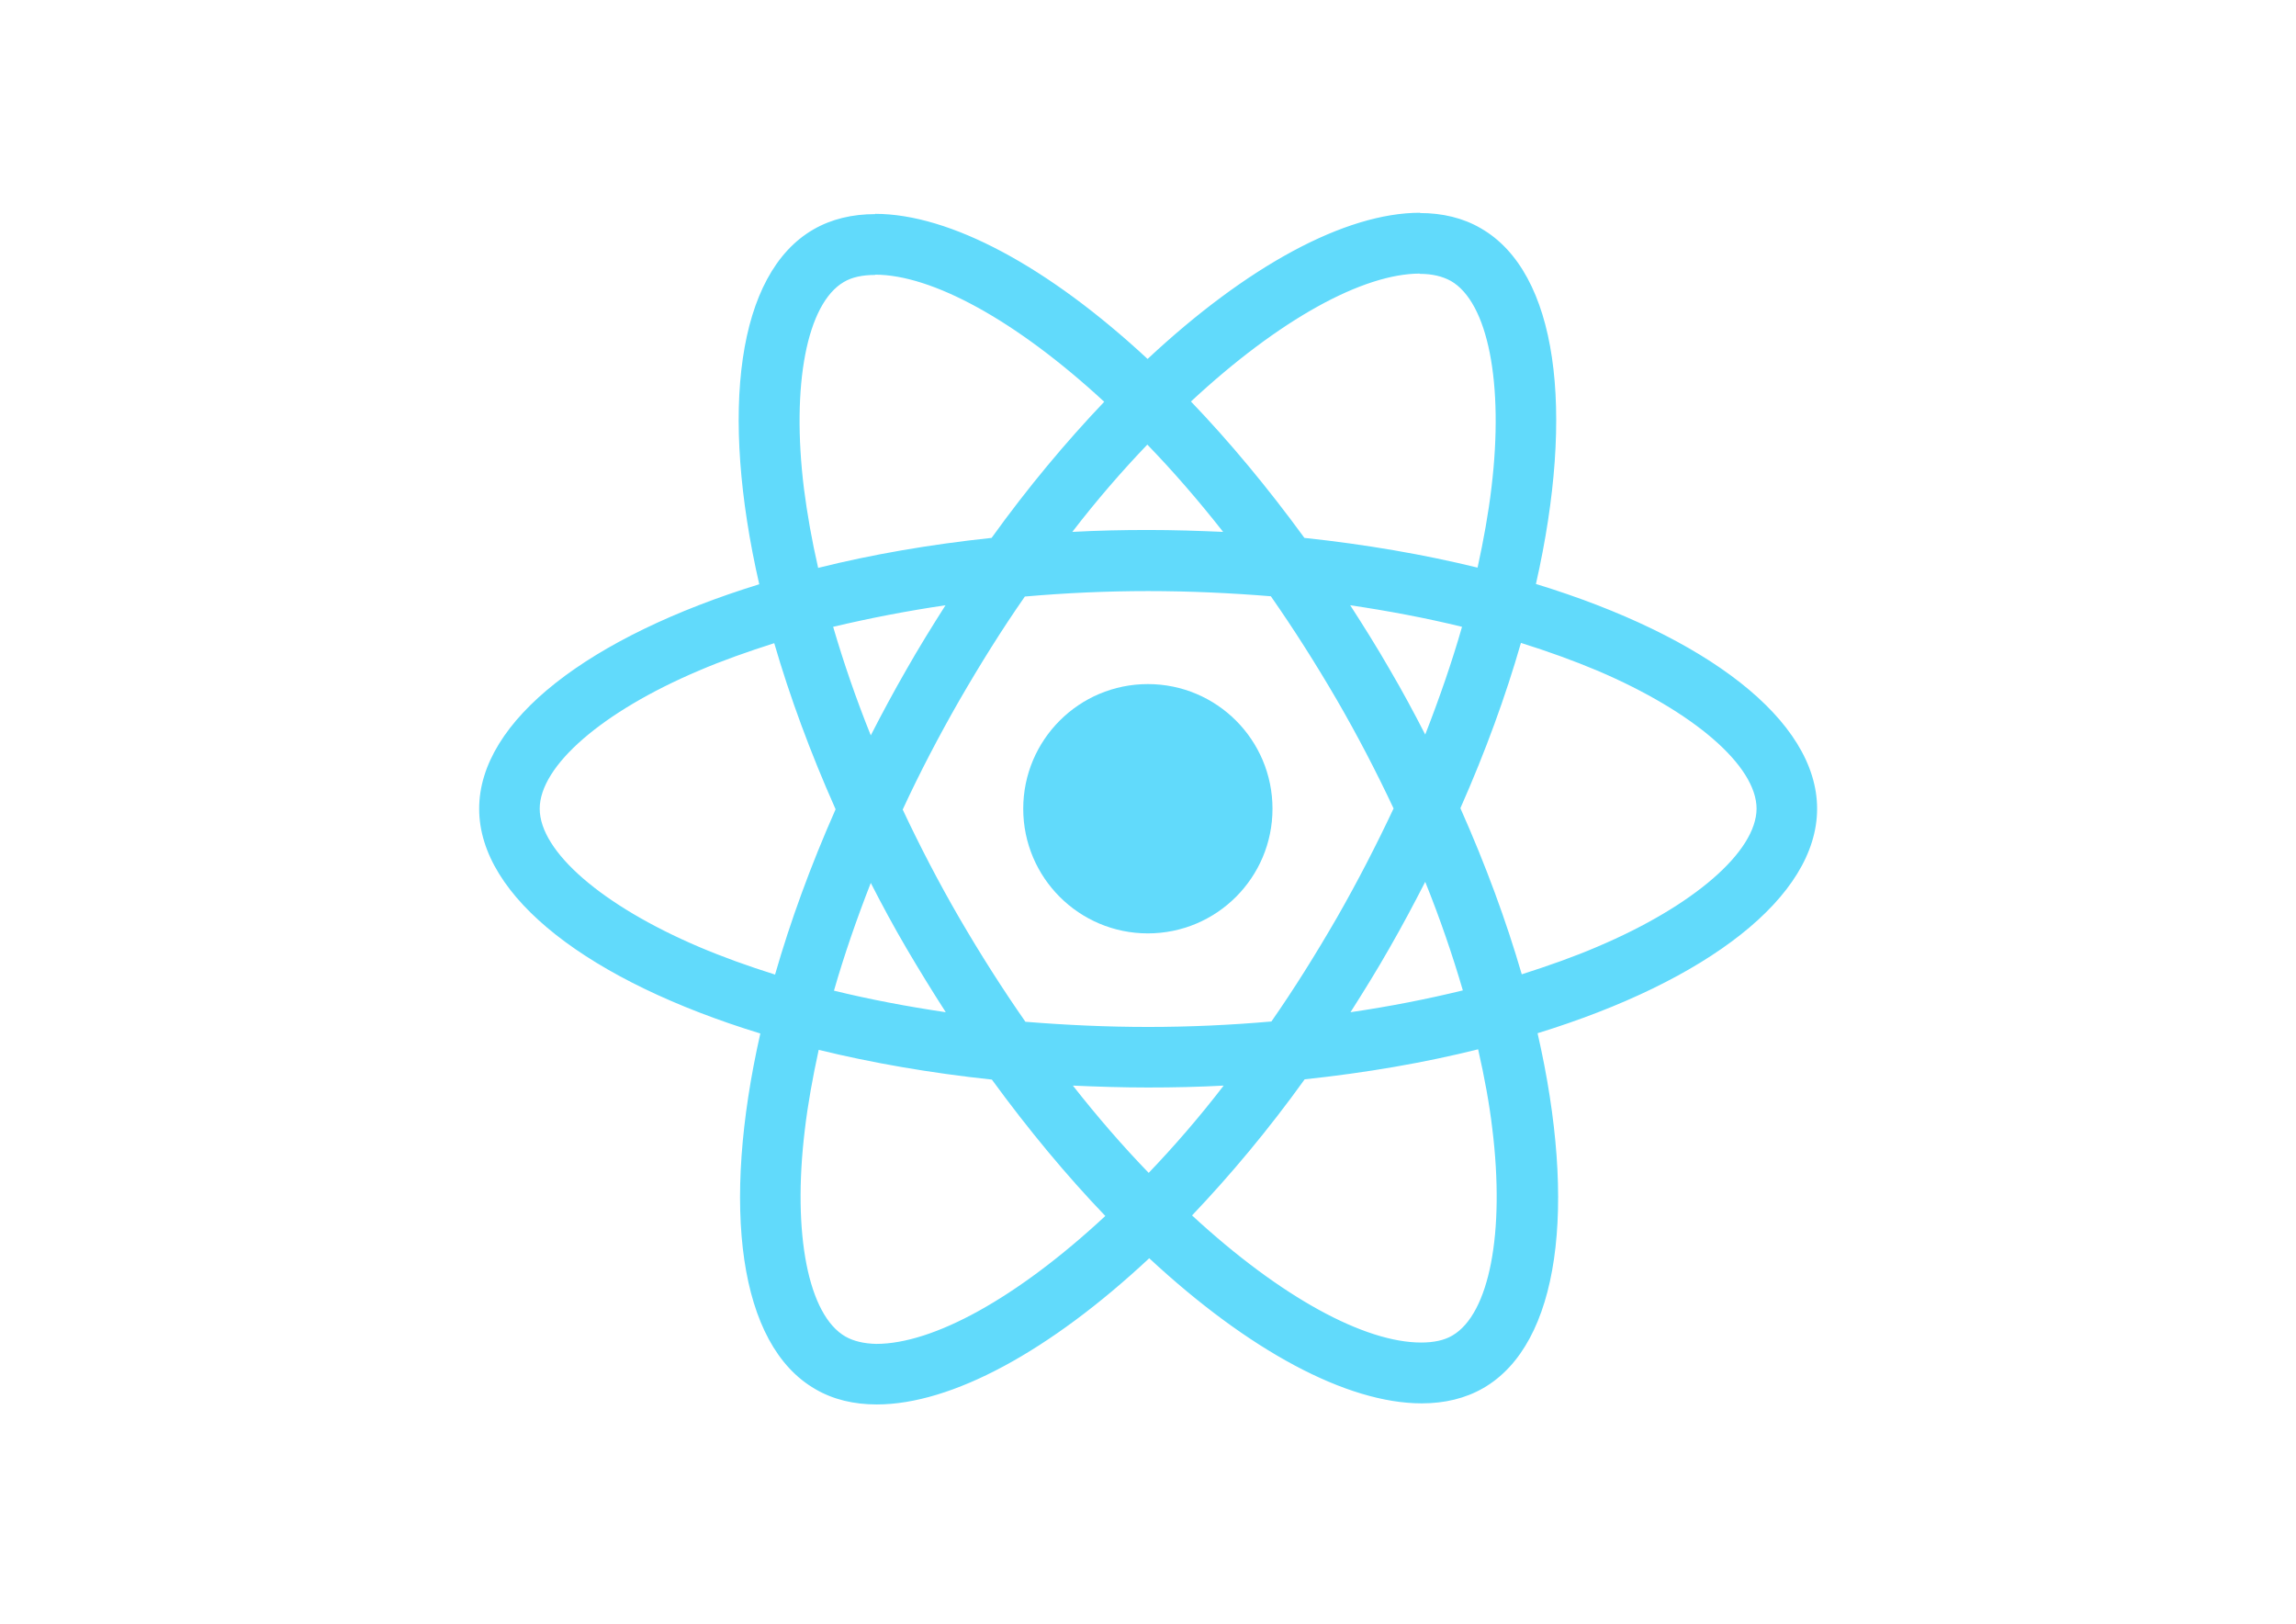
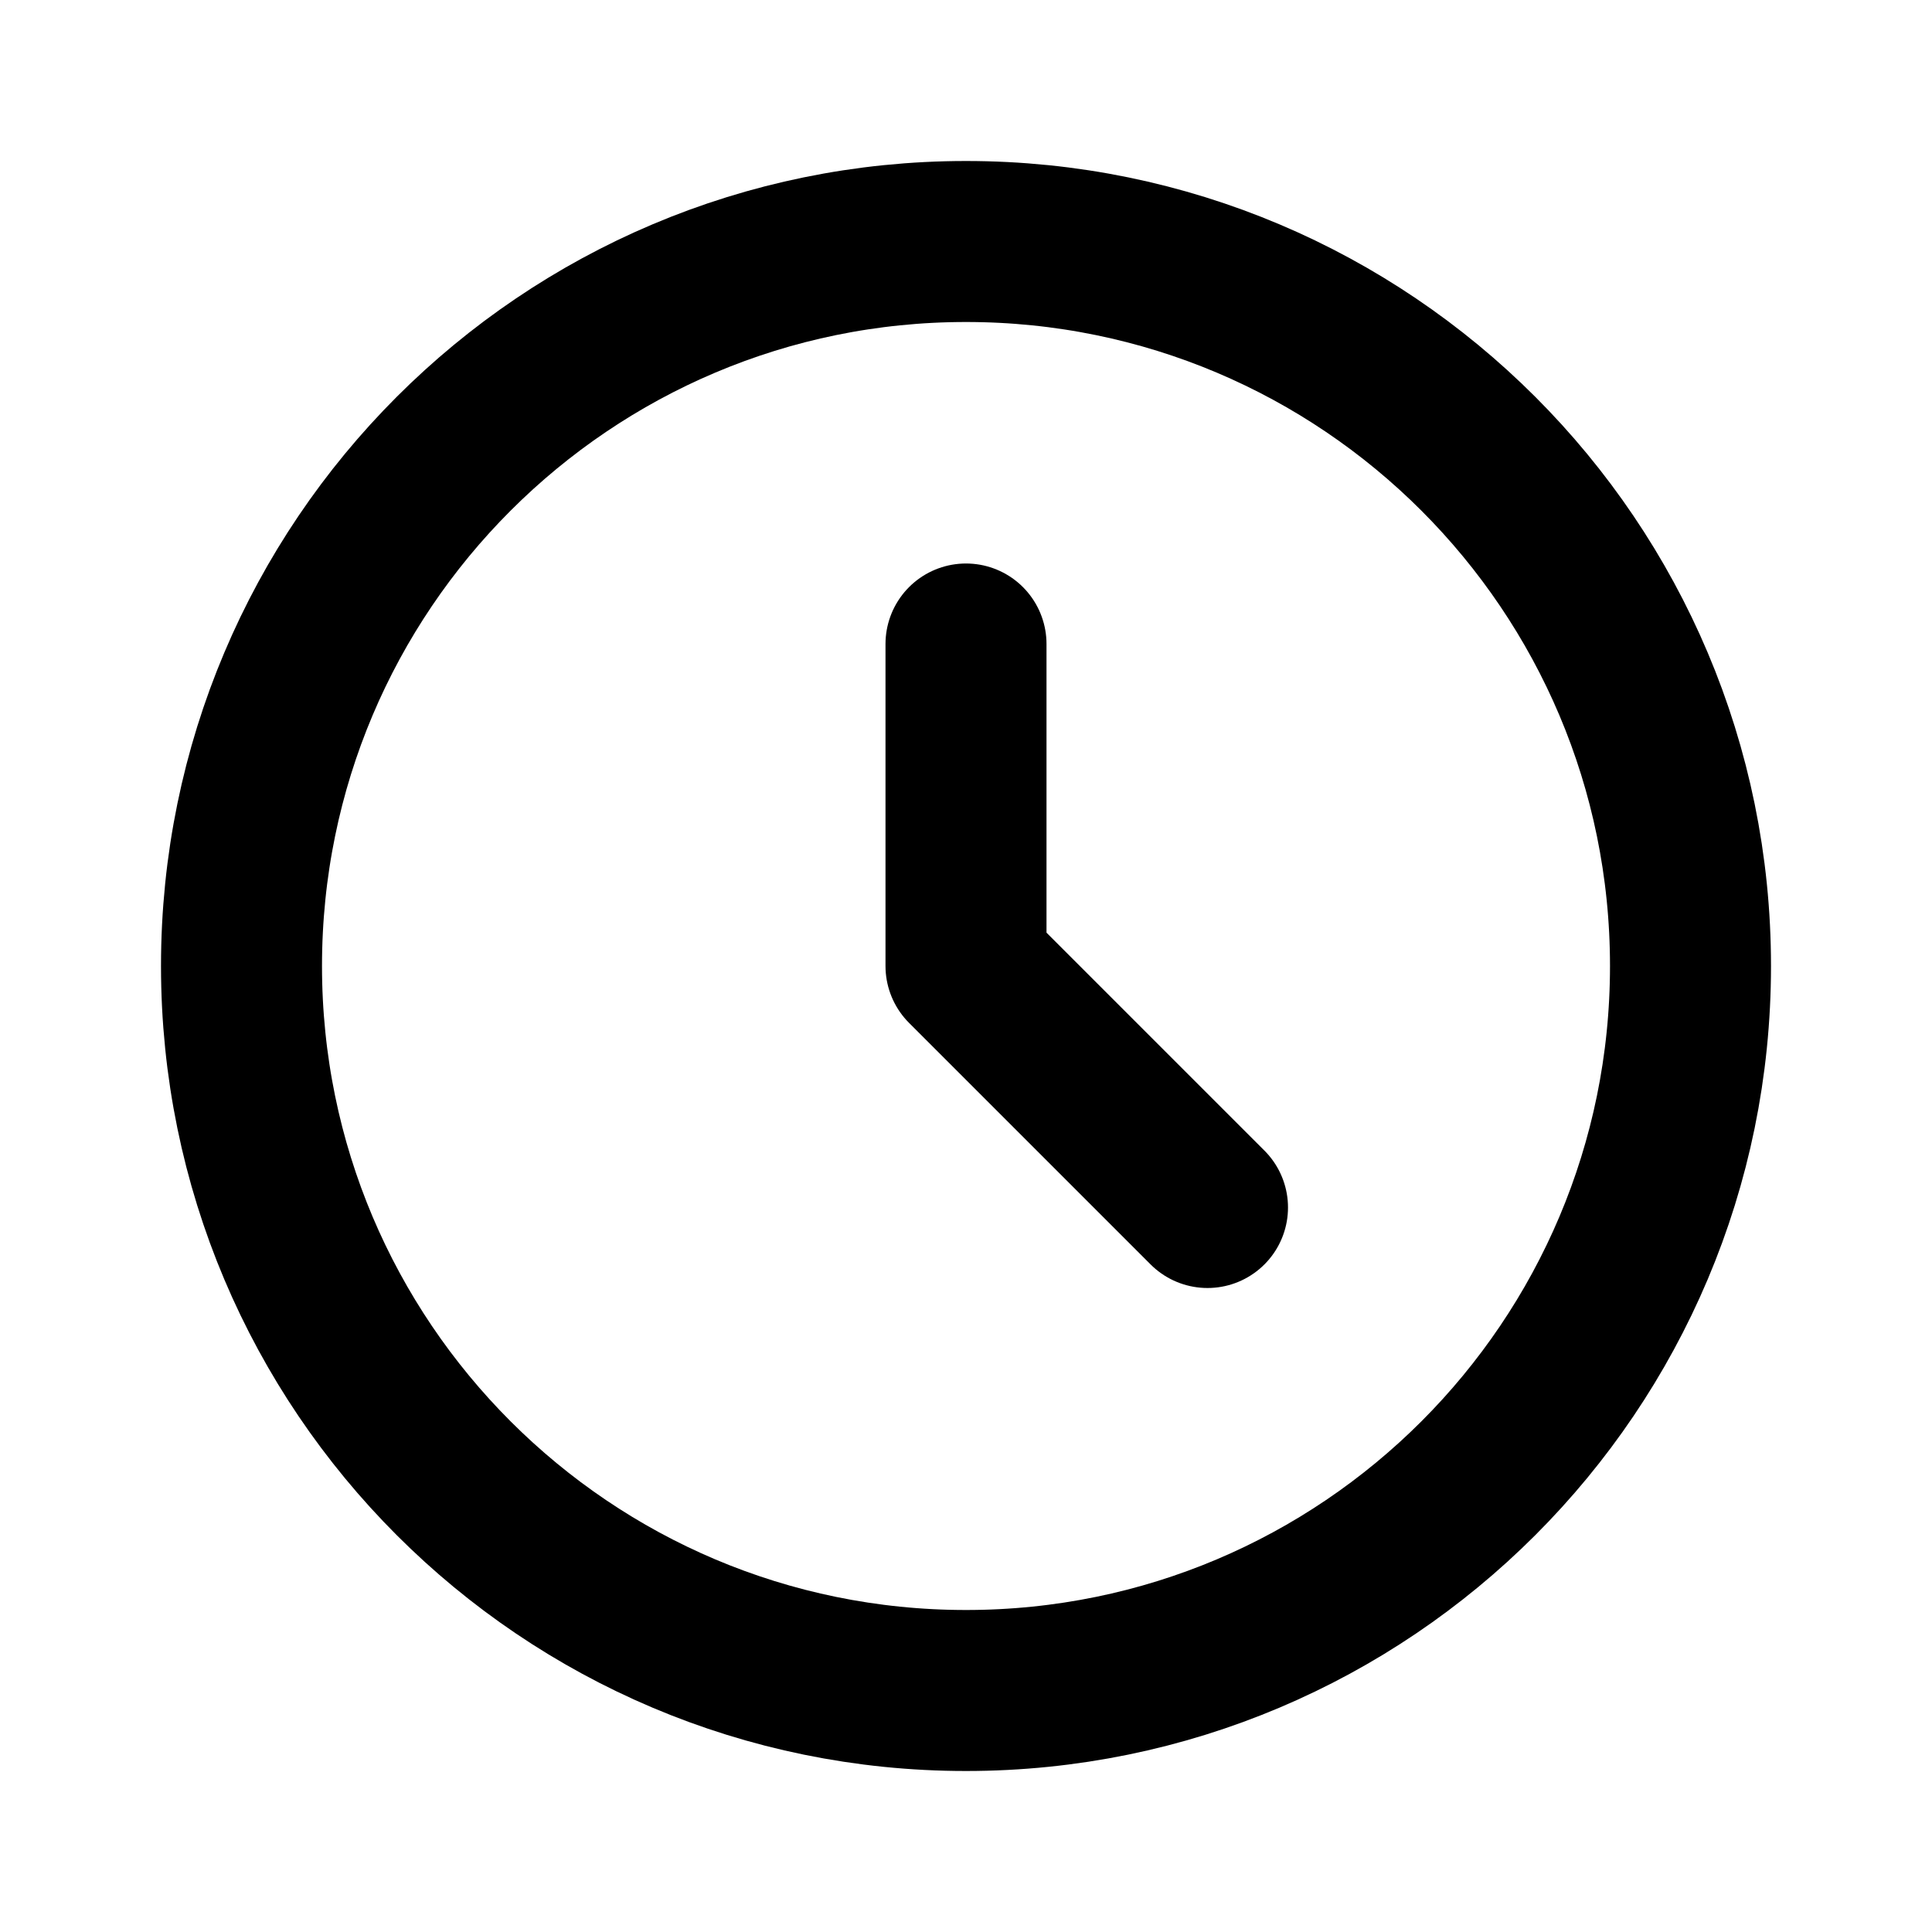
- <svg xmlns="http://www.w3.org/2000/svg" viewBox="0 0 841.9 595.3">
-   <g fill="#61DAFB">
-     <path d="M666.3 296.5c0-32.5-40.7-63.3-103.1-82.4 14.4-63.6 8-114.2-20.2-130.4-6.5-3.8-14.1-5.6-22.4-5.6v22.3c4.6 0 8.3.9 11.4 2.6 13.6 7.8 19.5 37.5 14.9 75.7-1.1 9.4-2.9 19.3-5.1 29.4-19.6-4.8-41-8.5-63.5-10.9-13.5-18.5-27.5-35.3-41.6-50 32.6-30.3 63.2-46.9 84-46.9V78c-27.5 0-63.5 19.6-99.9 53.6-36.4-33.8-72.4-53.2-99.9-53.2v22.3c20.7 0 51.4 16.5 84 46.6-14 14.7-28 31.4-41.3 49.9-22.6 2.4-44 6.1-63.6 11-2.3-10-4-19.7-5.2-29-4.7-38.2 1.1-67.9 14.6-75.8 3-1.8 6.9-2.6 11.5-2.6V78.5c-8.4 0-16 1.8-22.6 5.6-28.1 16.2-34.4 66.7-19.9 130.1-62.2 19.2-102.7 49.9-102.7 82.3 0 32.5 40.7 63.3 103.1 82.4-14.4 63.6-8 114.2 20.2 130.4 6.5 3.8 14.1 5.6 22.5 5.6 27.5 0 63.5-19.6 99.9-53.6 36.4 33.8 72.4 53.2 99.9 53.2 8.4 0 16-1.8 22.6-5.6 28.1-16.2 34.4-66.7 19.9-130.1 62-19.1 102.5-49.9 102.5-82.3zm-130.2-66.7c-3.7 12.9-8.3 26.2-13.5 39.5-4.1-8-8.4-16-13.1-24-4.6-8-9.5-15.8-14.4-23.4 14.2 2.1 27.9 4.7 41 7.9zm-45.8 106.5c-7.8 13.5-15.8 26.3-24.1 38.2-14.9 1.3-30 2-45.2 2-15.1 0-30.2-.7-45-1.9-8.3-11.9-16.4-24.6-24.2-38-7.6-13.1-14.5-26.4-20.8-39.8 6.2-13.4 13.2-26.8 20.7-39.9 7.8-13.5 15.8-26.3 24.1-38.2 14.9-1.3 30-2 45.2-2 15.1 0 30.2.7 45 1.9 8.3 11.9 16.4 24.6 24.2 38 7.6 13.1 14.5 26.4 20.8 39.8-6.3 13.4-13.2 26.8-20.7 39.9zm32.3-13c5.4 13.4 10 26.8 13.8 39.8-13.1 3.2-26.9 5.9-41.2 8 4.9-7.7 9.8-15.6 14.4-23.7 4.6-8 8.9-16.1 13-24.1zM421.2 430c-9.3-9.6-18.6-20.3-27.8-32 9 .4 18.2.7 27.5.7 9.4 0 18.7-.2 27.8-.7-9 11.7-18.3 22.4-27.5 32zm-74.4-58.9c-14.2-2.1-27.9-4.7-41-7.9 3.7-12.9 8.3-26.2 13.5-39.5 4.1 8 8.4 16 13.1 24 4.7 8 9.5 15.8 14.4 23.4zM420.7 163c9.3 9.6 18.6 20.3 27.8 32-9-.4-18.2-.7-27.5-.7-9.4 0-18.7.2-27.8.7 9-11.7 18.3-22.4 27.5-32zm-74 58.9c-4.9 7.7-9.8 15.6-14.4 23.7-4.6 8-8.9 16-13 24-5.4-13.4-10-26.8-13.8-39.8 13.1-3.1 26.9-5.8 41.2-7.9zm-90.5 125.2c-35.4-15.1-58.3-34.9-58.3-50.6 0-15.7 22.9-35.6 58.3-50.6 8.6-3.7 18-7 27.7-10.1 5.7 19.6 13.2 40 22.5 60.9-9.2 20.8-16.6 41.1-22.2 60.6-9.9-3.1-19.3-6.5-28-10.2zM310 490c-13.6-7.8-19.5-37.5-14.9-75.7 1.1-9.4 2.9-19.3 5.1-29.4 19.6 4.8 41 8.5 63.5 10.9 13.5 18.5 27.5 35.3 41.6 50-32.6 30.3-63.2 46.9-84 46.9-4.5-.1-8.3-1-11.3-2.7zm237.2-76.2c4.7 38.2-1.1 67.9-14.6 75.8-3 1.8-6.9 2.6-11.5 2.6-20.7 0-51.4-16.5-84-46.6 14-14.7 28-31.4 41.3-49.9 22.6-2.4 44-6.1 63.6-11 2.3 10.1 4.1 19.8 5.2 29.1zm38.5-66.7c-8.6 3.7-18 7-27.7 10.1-5.7-19.6-13.2-40-22.5-60.9 9.2-20.8 16.6-41.1 22.2-60.6 9.9 3.1 19.3 6.5 28.1 10.2 35.4 15.1 58.3 34.9 58.3 50.6-.1 15.7-23 35.6-58.4 50.6zM320.8 78.4z" />
-     <circle cx="420.9" cy="296.5" r="45.7" />
-     <path d="M520.5 78.1z" />
-   </g>
+ <svg xmlns="http://www.w3.org/2000/svg" class="h-6 w-6" fill="none" viewBox="0 0 24 24" stroke="currentColor">
+   <path stroke-linecap="round" stroke-linejoin="round" stroke-width="2" d="M12 8v4l3 3m6-3a9 9 0 11-18 0 9 9 0 0118 0z" />
</svg>
